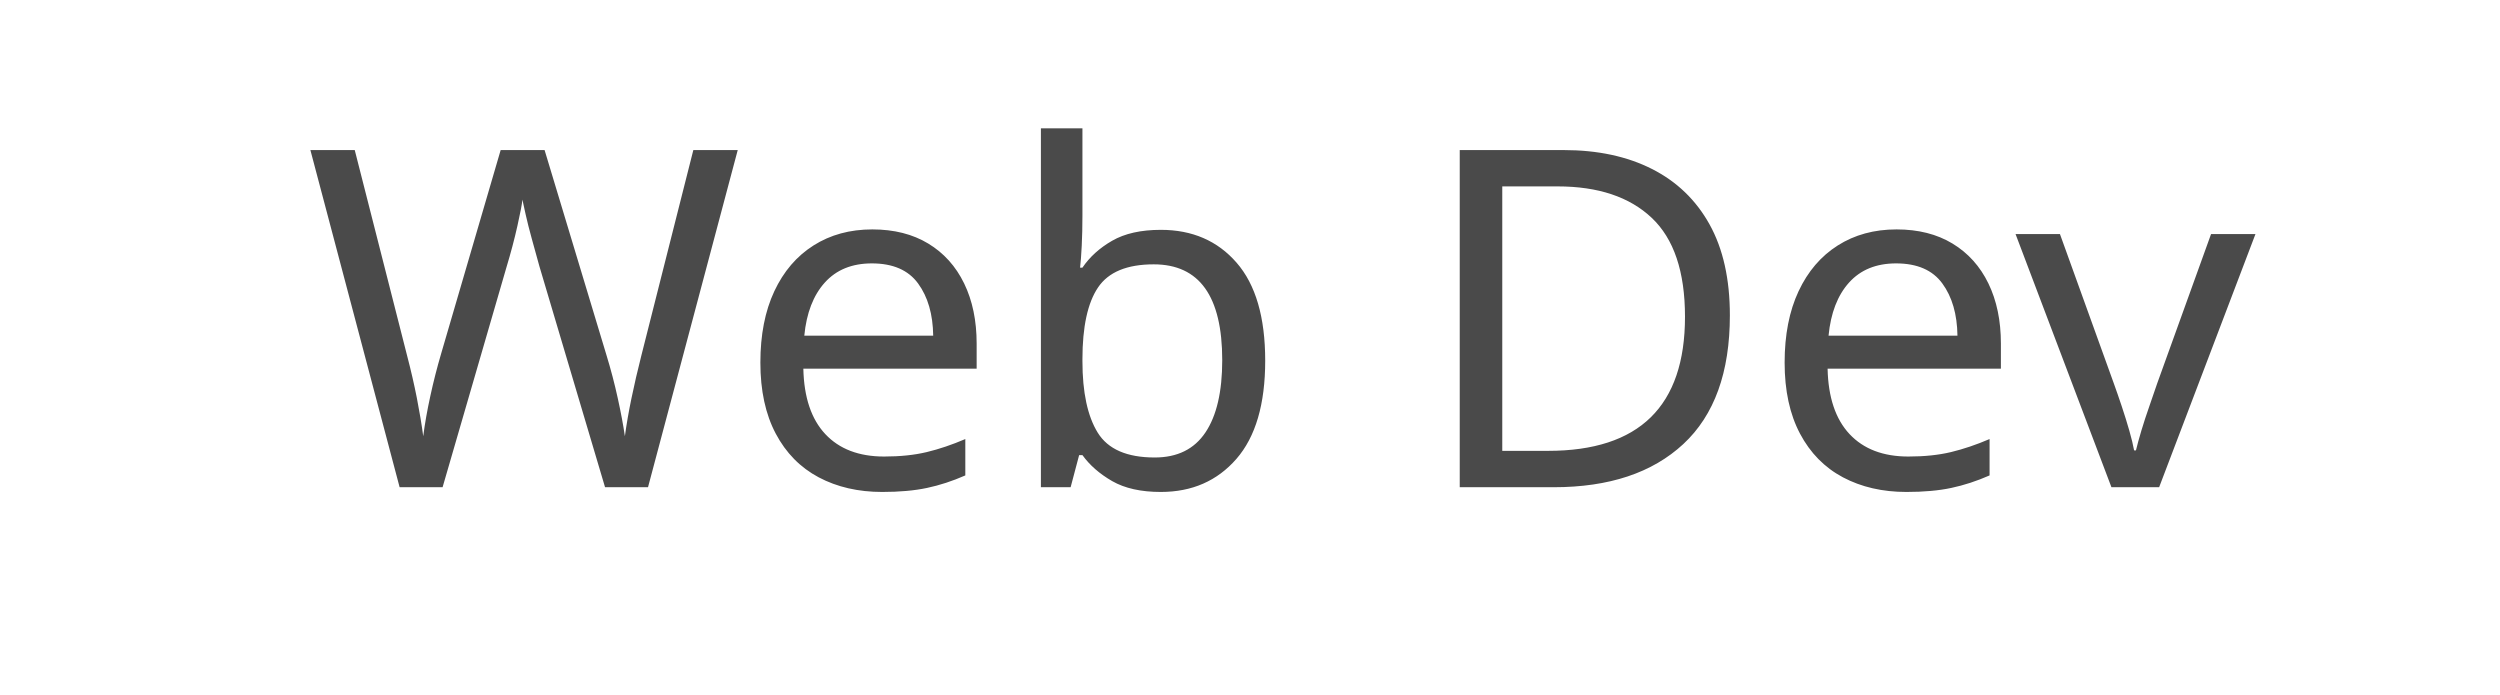
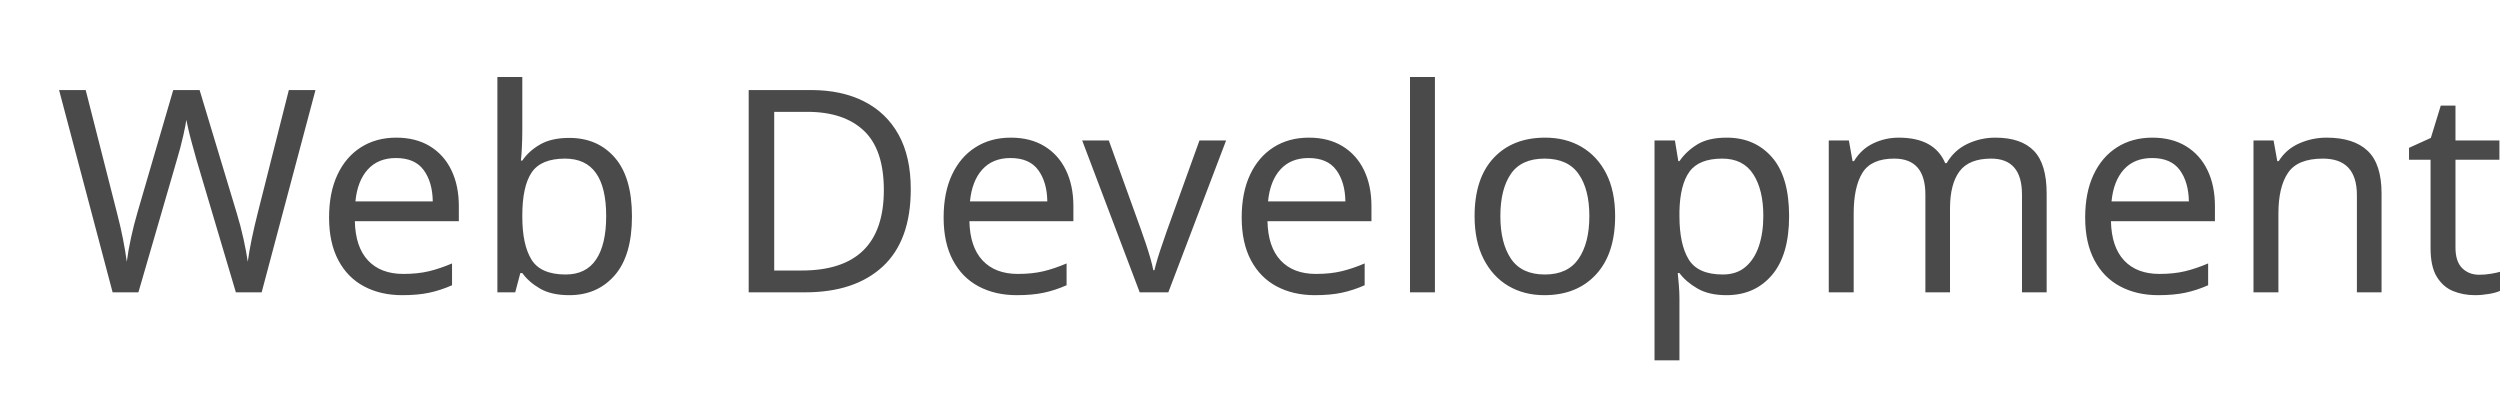
- <svg xmlns="http://www.w3.org/2000/svg" width="100%" height="100%" viewBox="0 0 900 250" version="1.1" xml:space="preserve" style="fill-rule:evenodd;clip-rule:evenodd;stroke-linejoin:round;stroke-miterlimit:2;">
-   <g transform="matrix(1,0,0,1,19.5159,-311.303)">
-     <text x="90.176px" y="486.703px" style="font-family:'Rubik-Regular', 'Rubik';font-size:170px;fill:rgb(74,74,74);">Web Dev</text>
+ <svg xmlns="http://www.w3.org/2000/svg" width="100%" height="100%" viewBox="0 0 1500 250" version="1.1" xml:space="preserve" style="fill-rule:evenodd;clip-rule:evenodd;stroke-linejoin:round;stroke-miterlimit:2;">
+   <g transform="matrix(1,0,0,1,319.516,-311.303)">
+     <text x="-286.119px" y="486.703px" style="font-family:'Rubik-Regular', 'Rubik';font-size:170px;fill:rgb(74,74,74);">Web Development</text>
  </g>
</svg>
